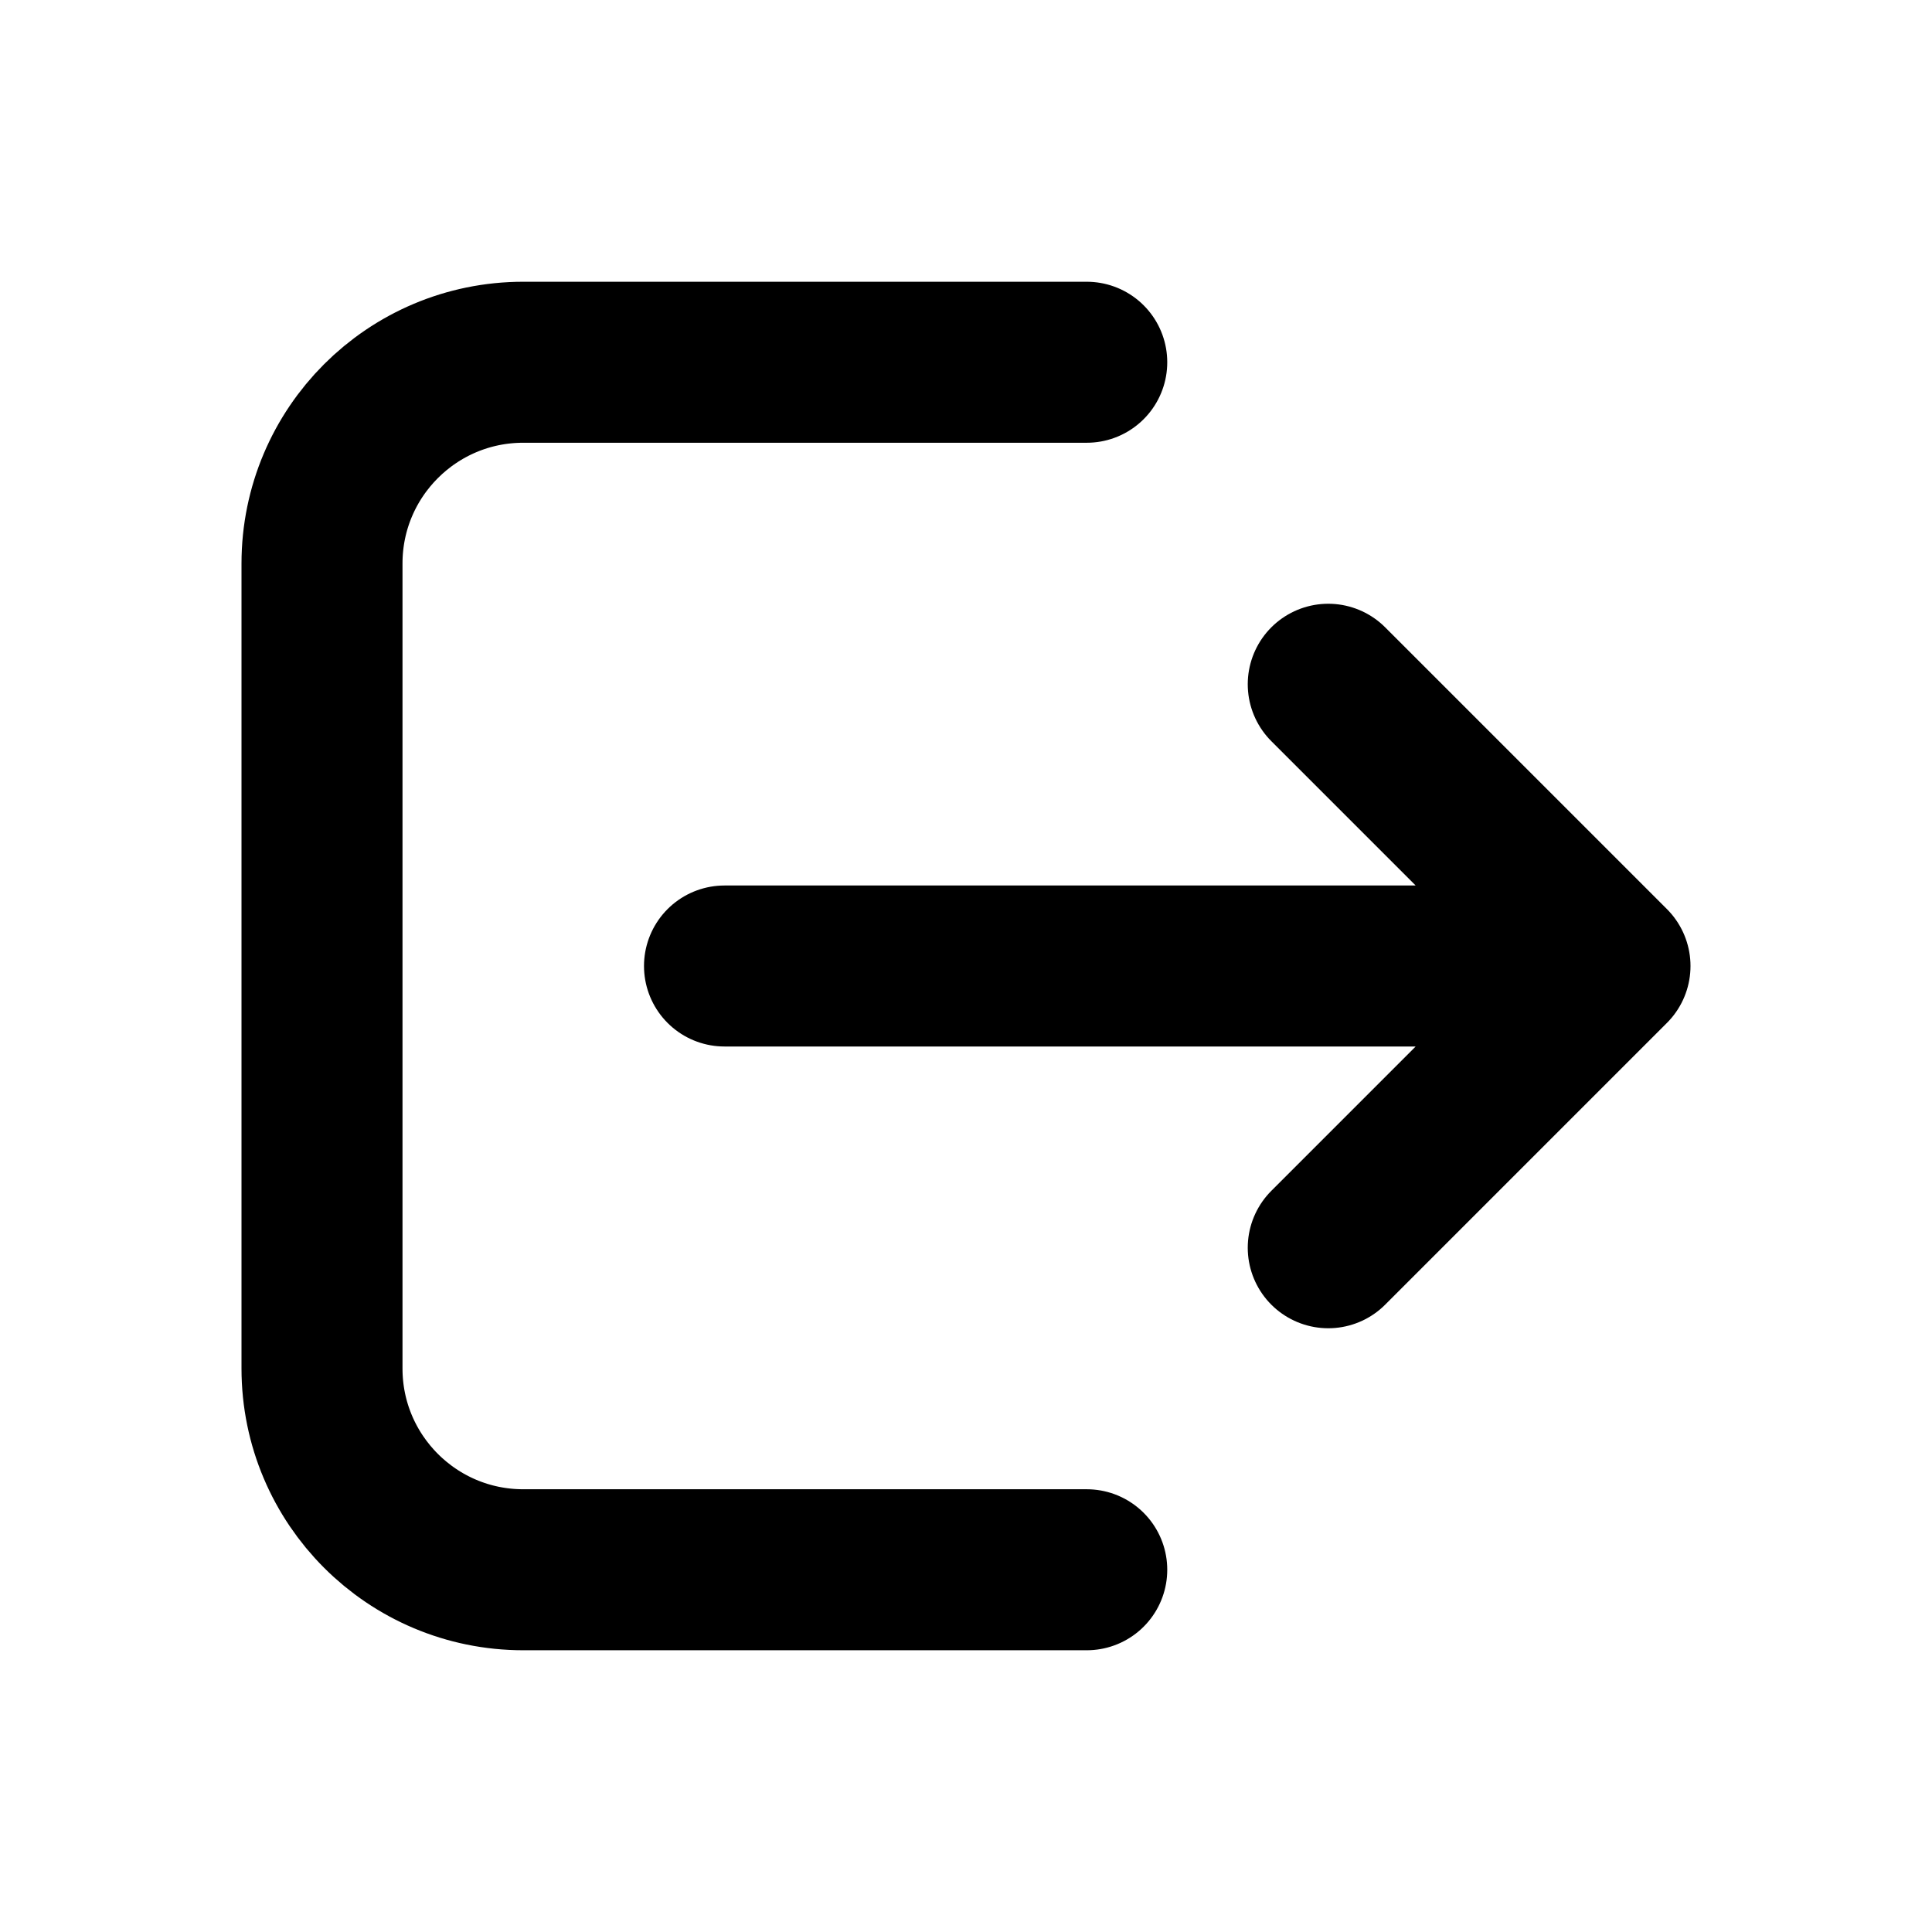
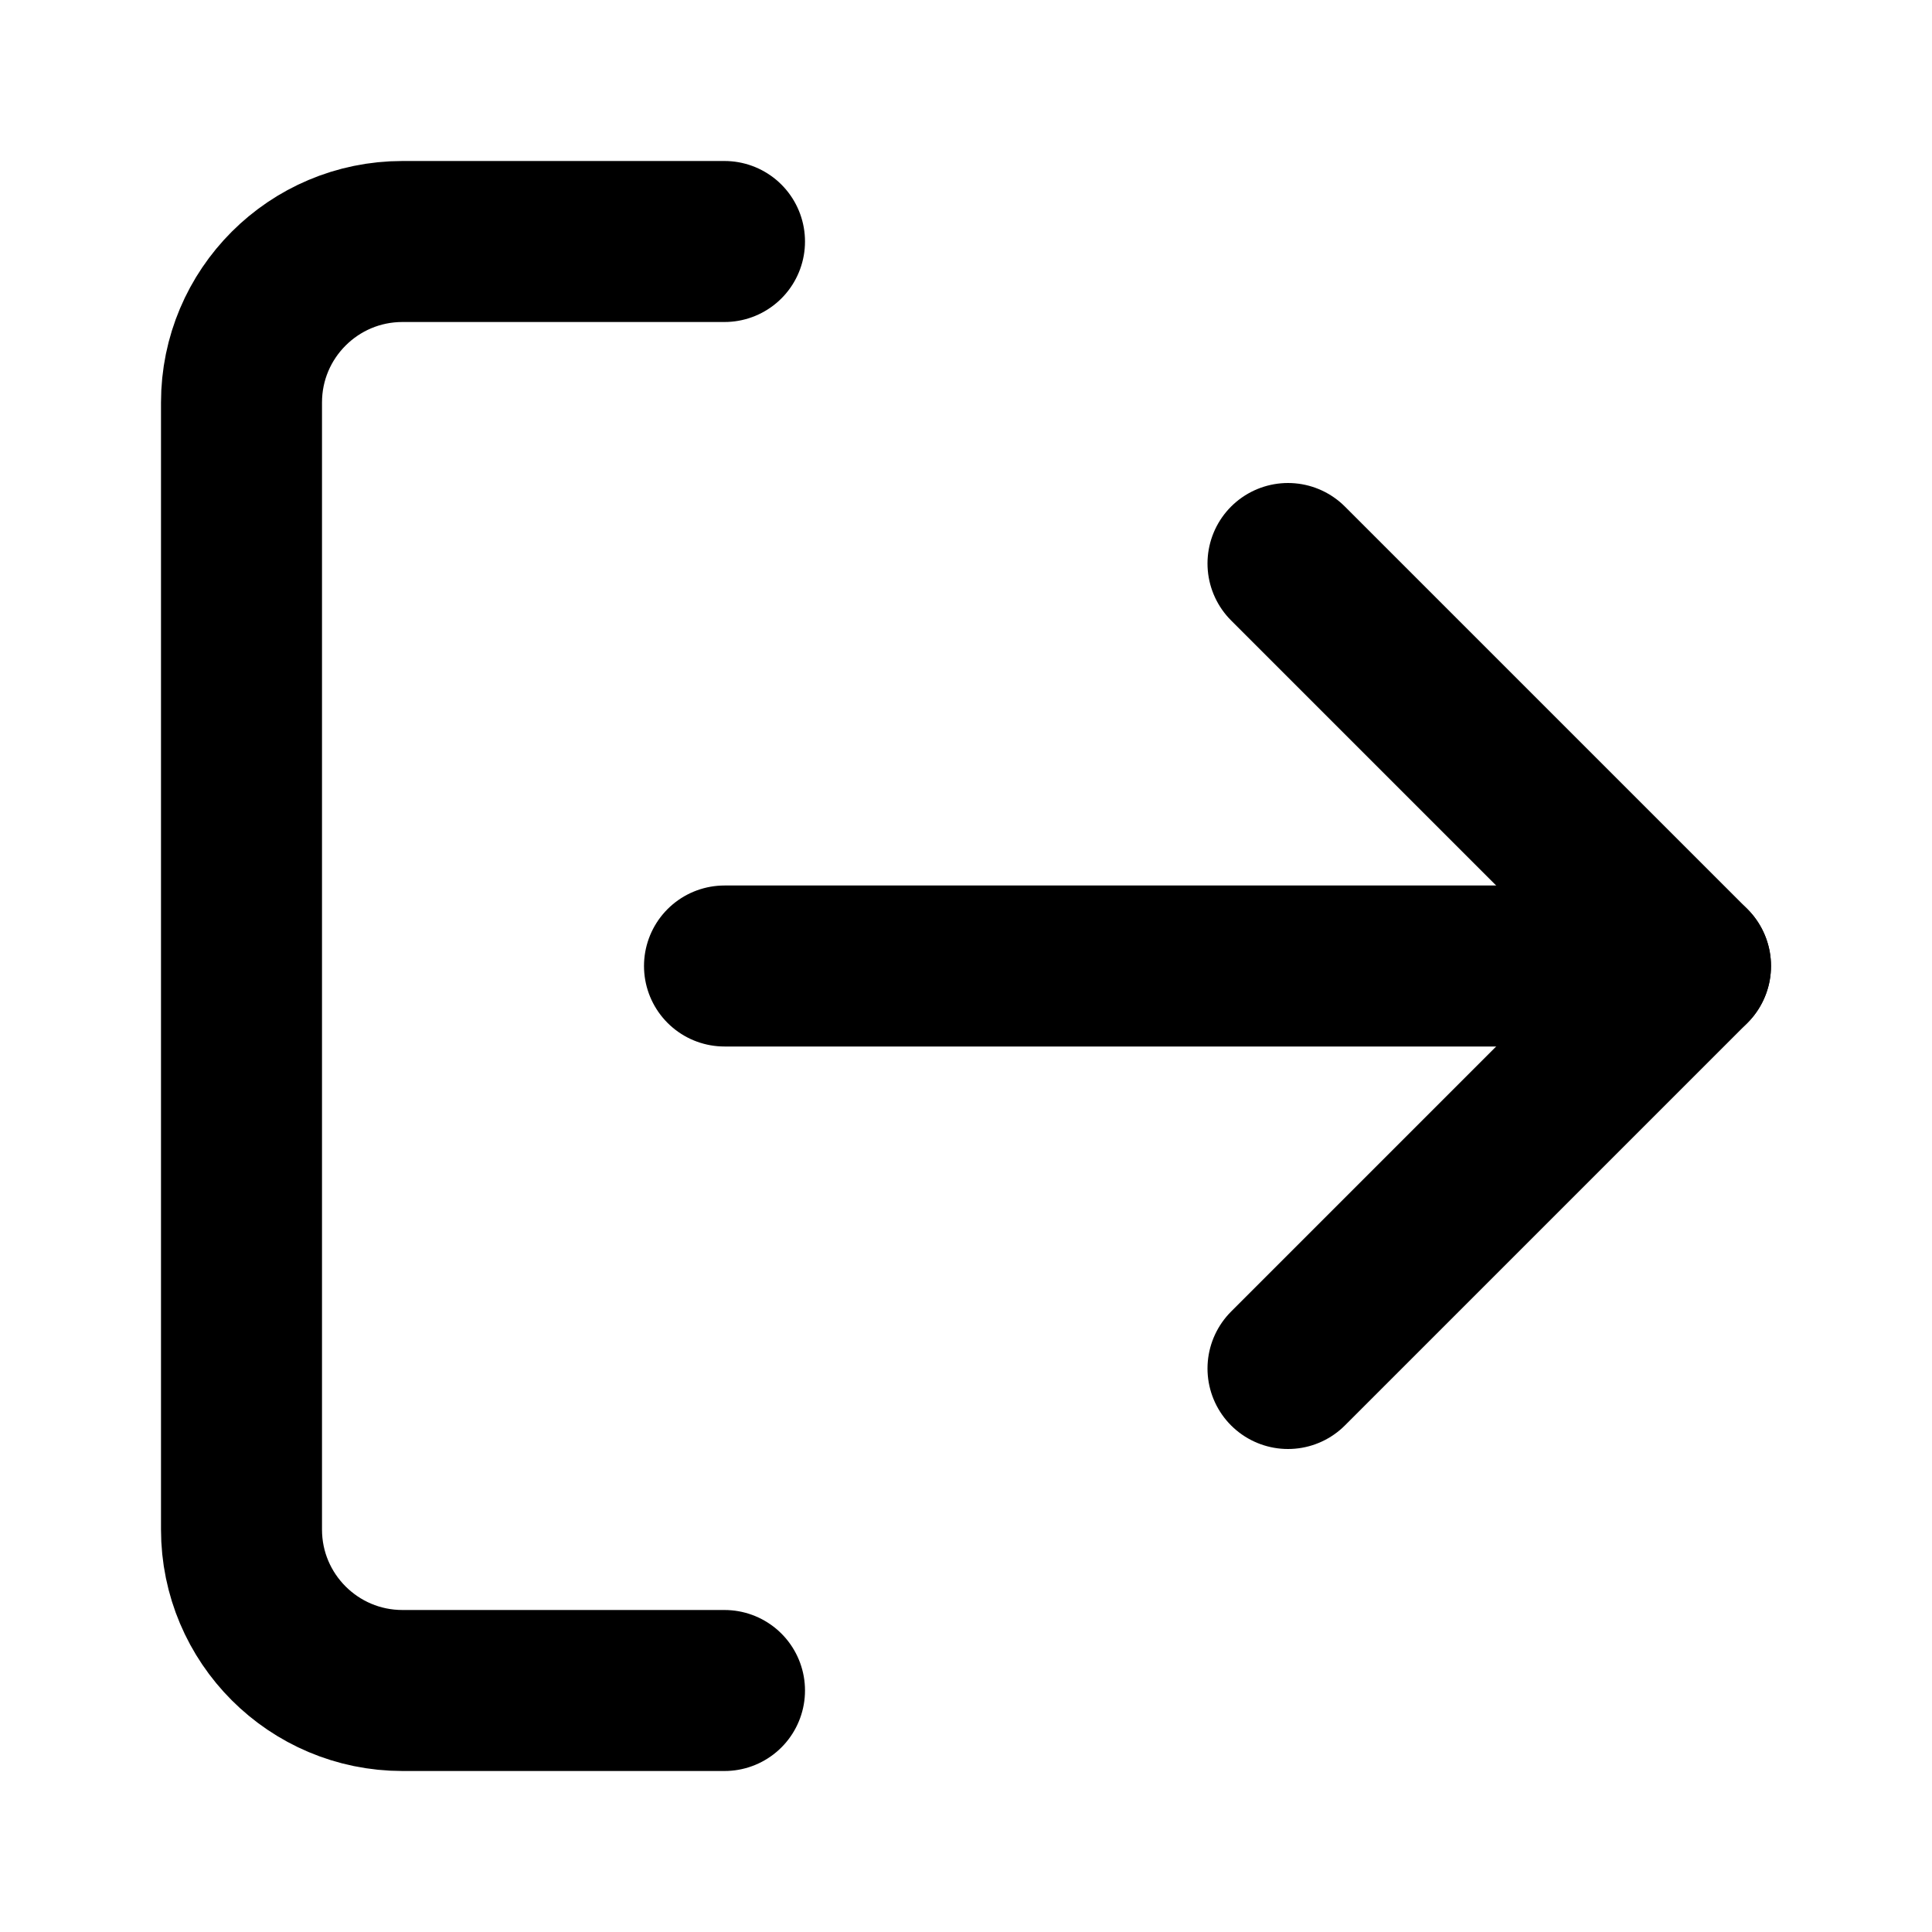
<svg xmlns="http://www.w3.org/2000/svg" viewBox="0 0 24 24" fill="none" stroke="currentColor" stroke-width="2" stroke-linecap="round" stroke-linejoin="round">
-   <path d="M13.5 4.5H6.5A2.5 2.5 0 0 0 4 7v10a2.5 2.5 0 0 0 2.5 2.5h7" />
-   <path d="M16.5 8.5 20 12l-3.5 3.5M9 12h10.5" />
+   <path d="M9 21H5a2 2 0 0 1-2-2V5a2 2 0 0 1 2-2h4" />
+   <polyline points="16 17 21 12 16 7" />
+   <line x1="21" x2="9" y1="12" y2="12" />
</svg>
